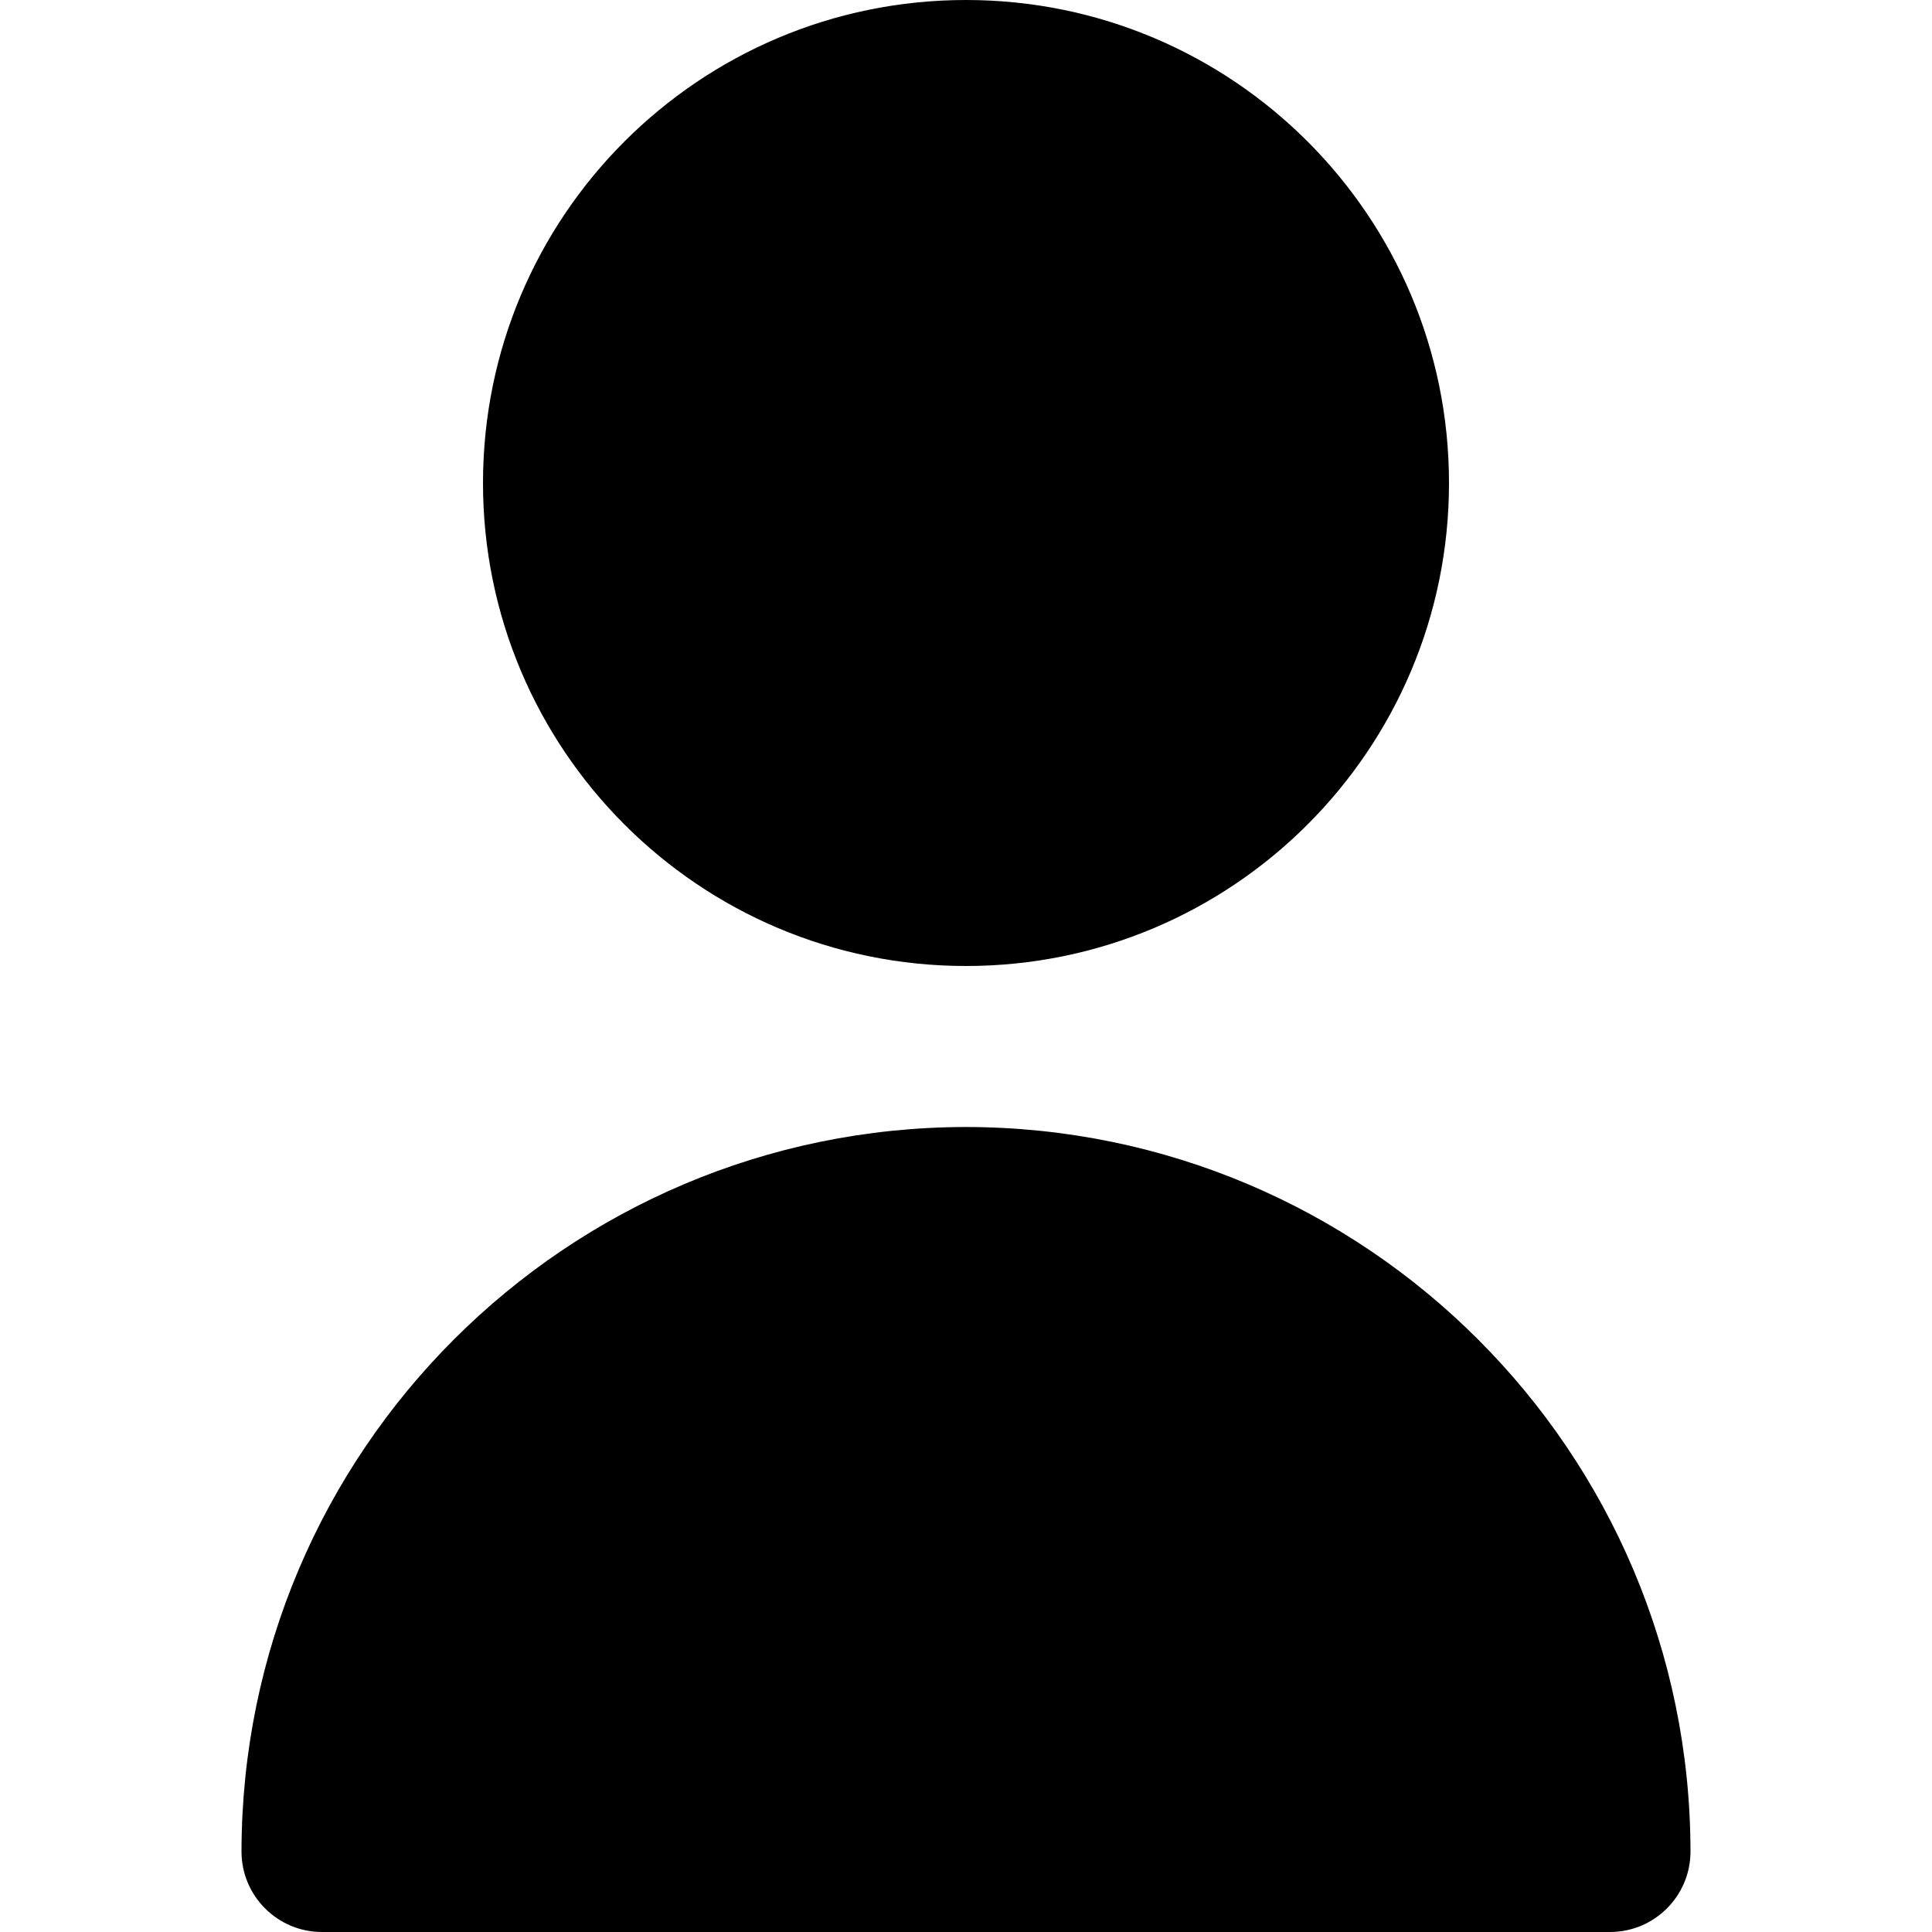
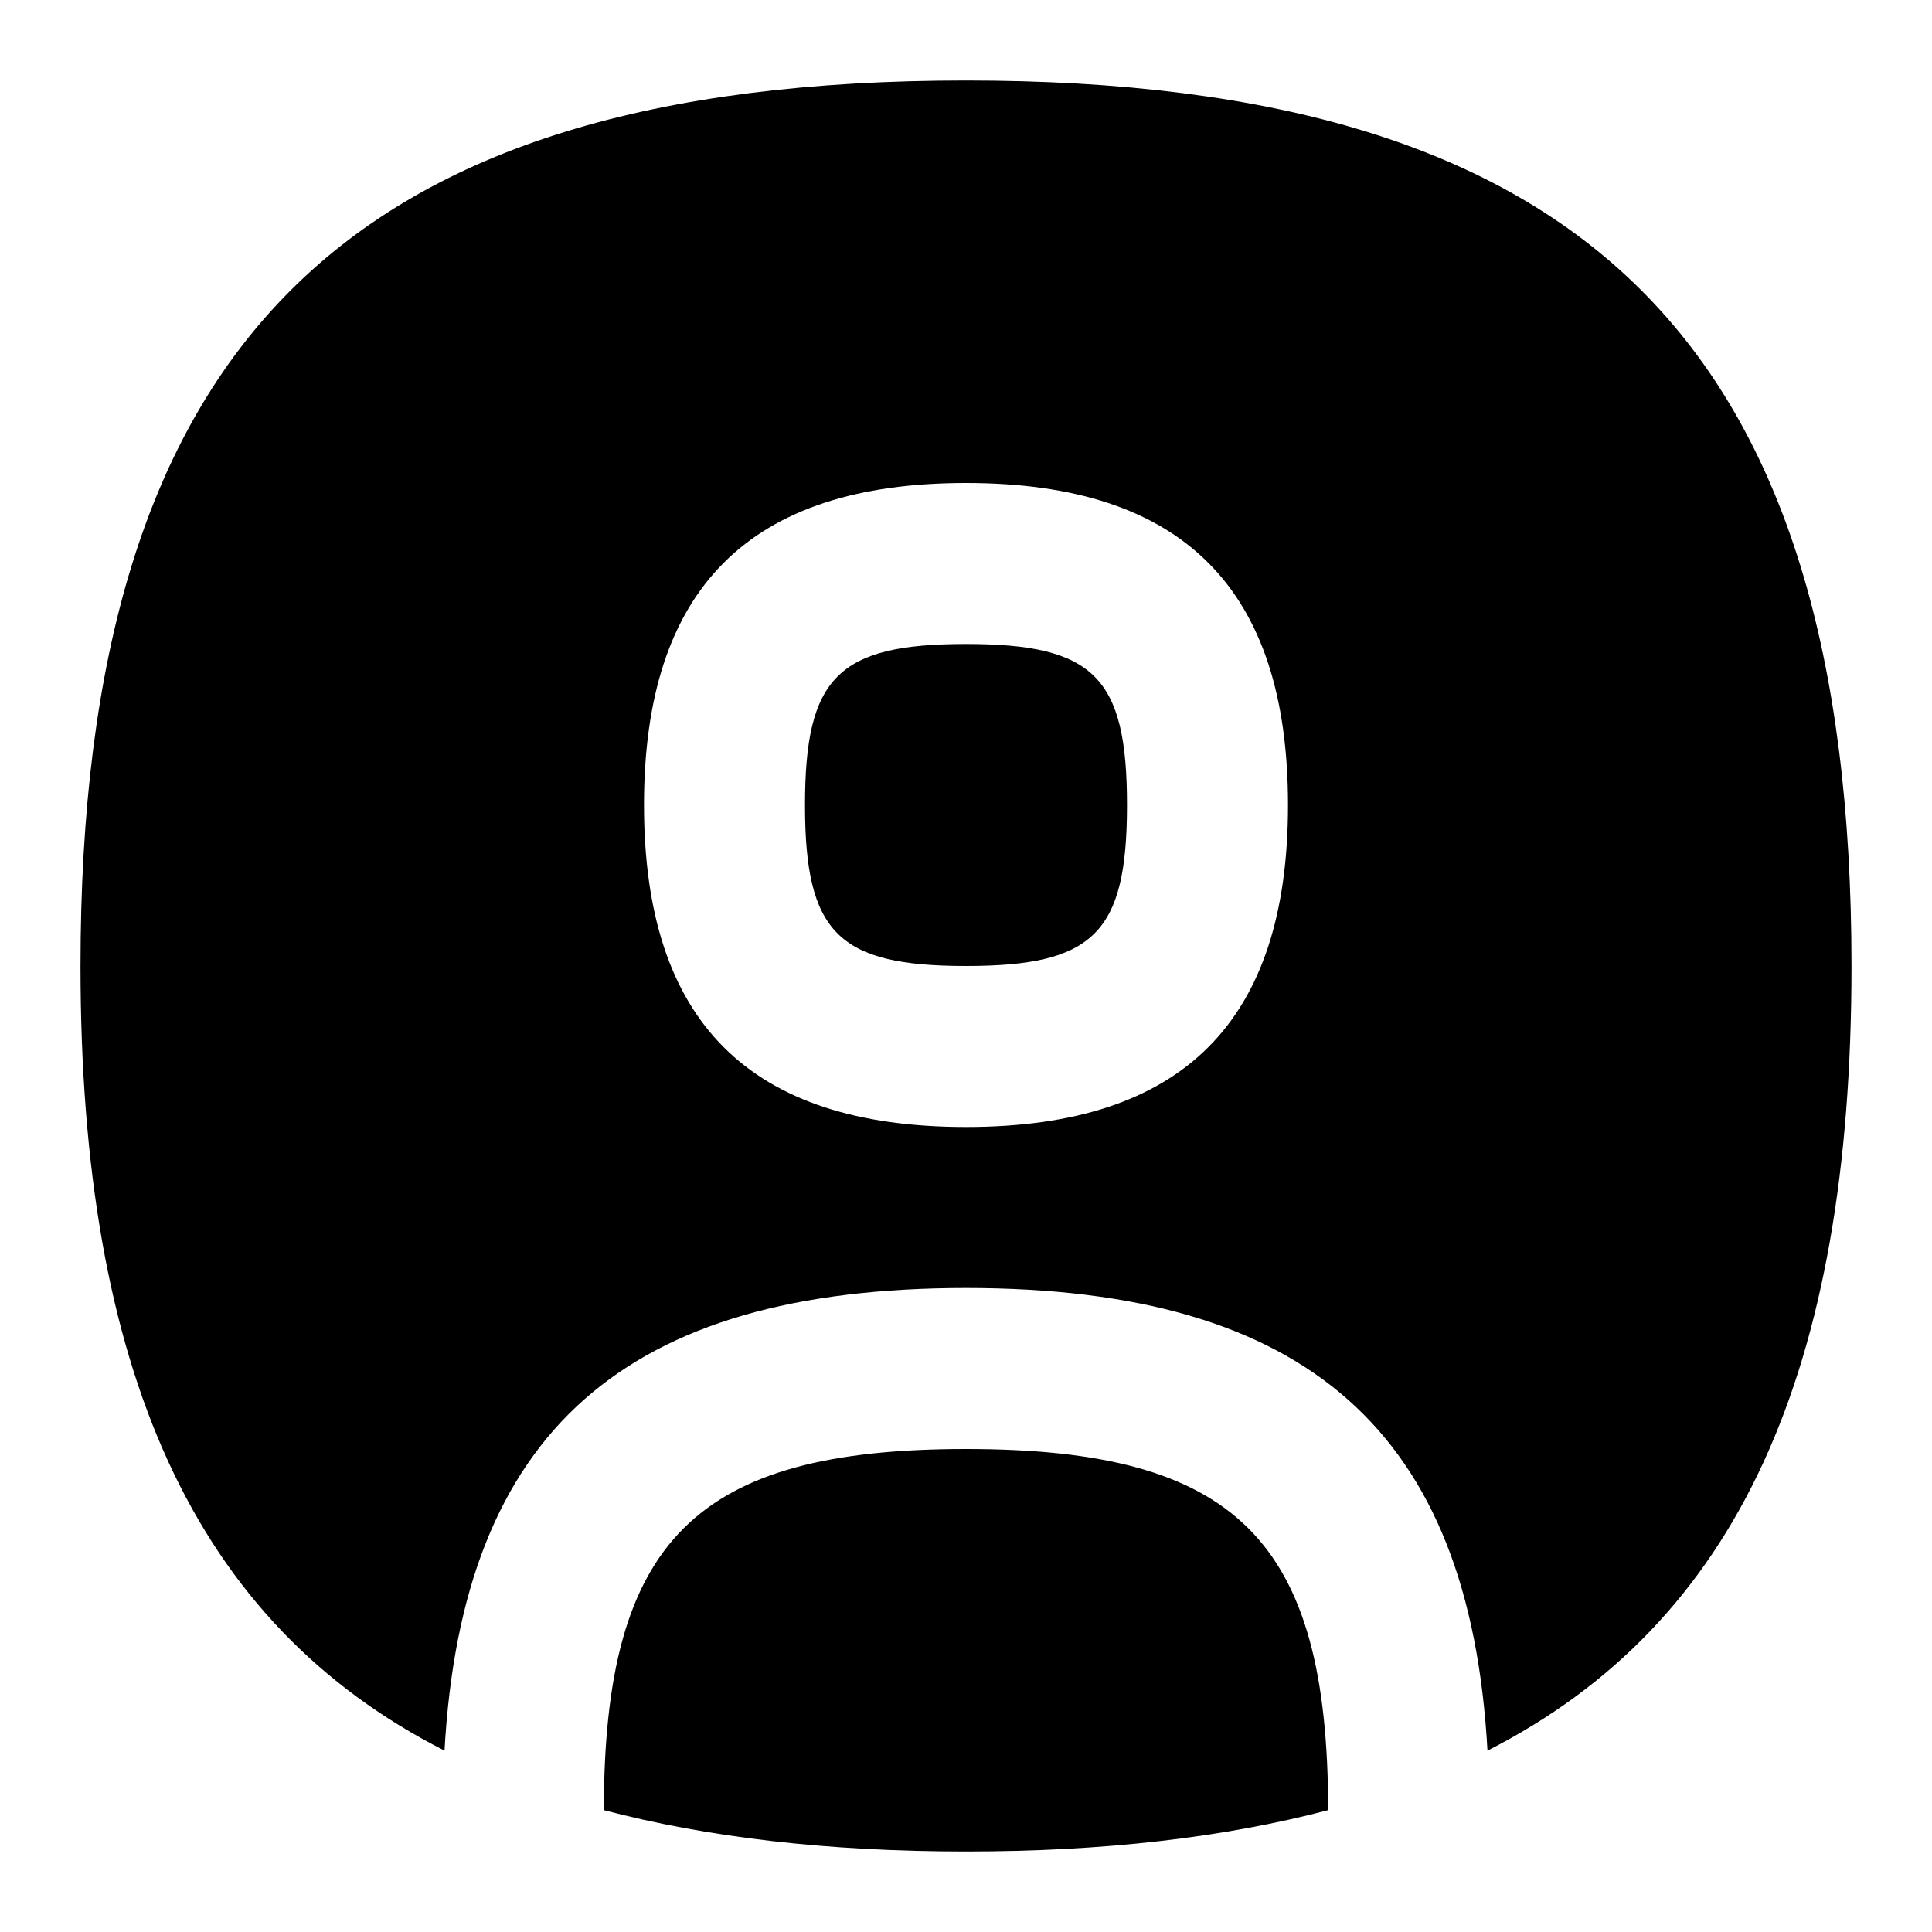
- <svg xmlns="http://www.w3.org/2000/svg" version="1.1" id="Capa_1" x="0px" y="0px" viewBox="0 0 512 512" style="enable-background:new 0 0 512 512;" xml:space="preserve" width="512" height="512">
-   <g>
-     <circle cx="256" cy="128" r="128" />
-     <path d="M256,298.667c-105.99,0.118-191.882,86.01-192,192C64,502.449,73.551,512,85.333,512h341.333   c11.782,0,21.333-9.551,21.333-21.333C447.882,384.677,361.99,298.784,256,298.667z" />
-   </g>
+ <svg xmlns="http://www.w3.org/2000/svg" id="Layer_1" viewBox="0 0 24 24" data-name="Layer 1">
+   <path d="m16.499 22.486c-1.292.34-2.78.514-4.499.514s-3.207-.174-4.499-.514c.003-3.353 1.14-4.486 4.499-4.486s4.496 1.134 4.499 4.486zm-4.499-14.486c-1.589 0-2 .411-2 2s.411 2 2 2 2-.411 2-2-.411-2-2-2zm11 4c0 5.028-1.41 8.165-4.522 9.747-.22-3.965-2.243-5.747-6.478-5.747s-6.258 1.782-6.478 5.747c-3.111-1.582-4.522-4.72-4.522-9.747 0-7.71 3.29-11 11-11s11 3.29 11 11zm-7-2c0-2.691-1.309-4-4-4s-4 1.309-4 4 1.309 4 4 4 4-1.309 4-4z" />
</svg>
